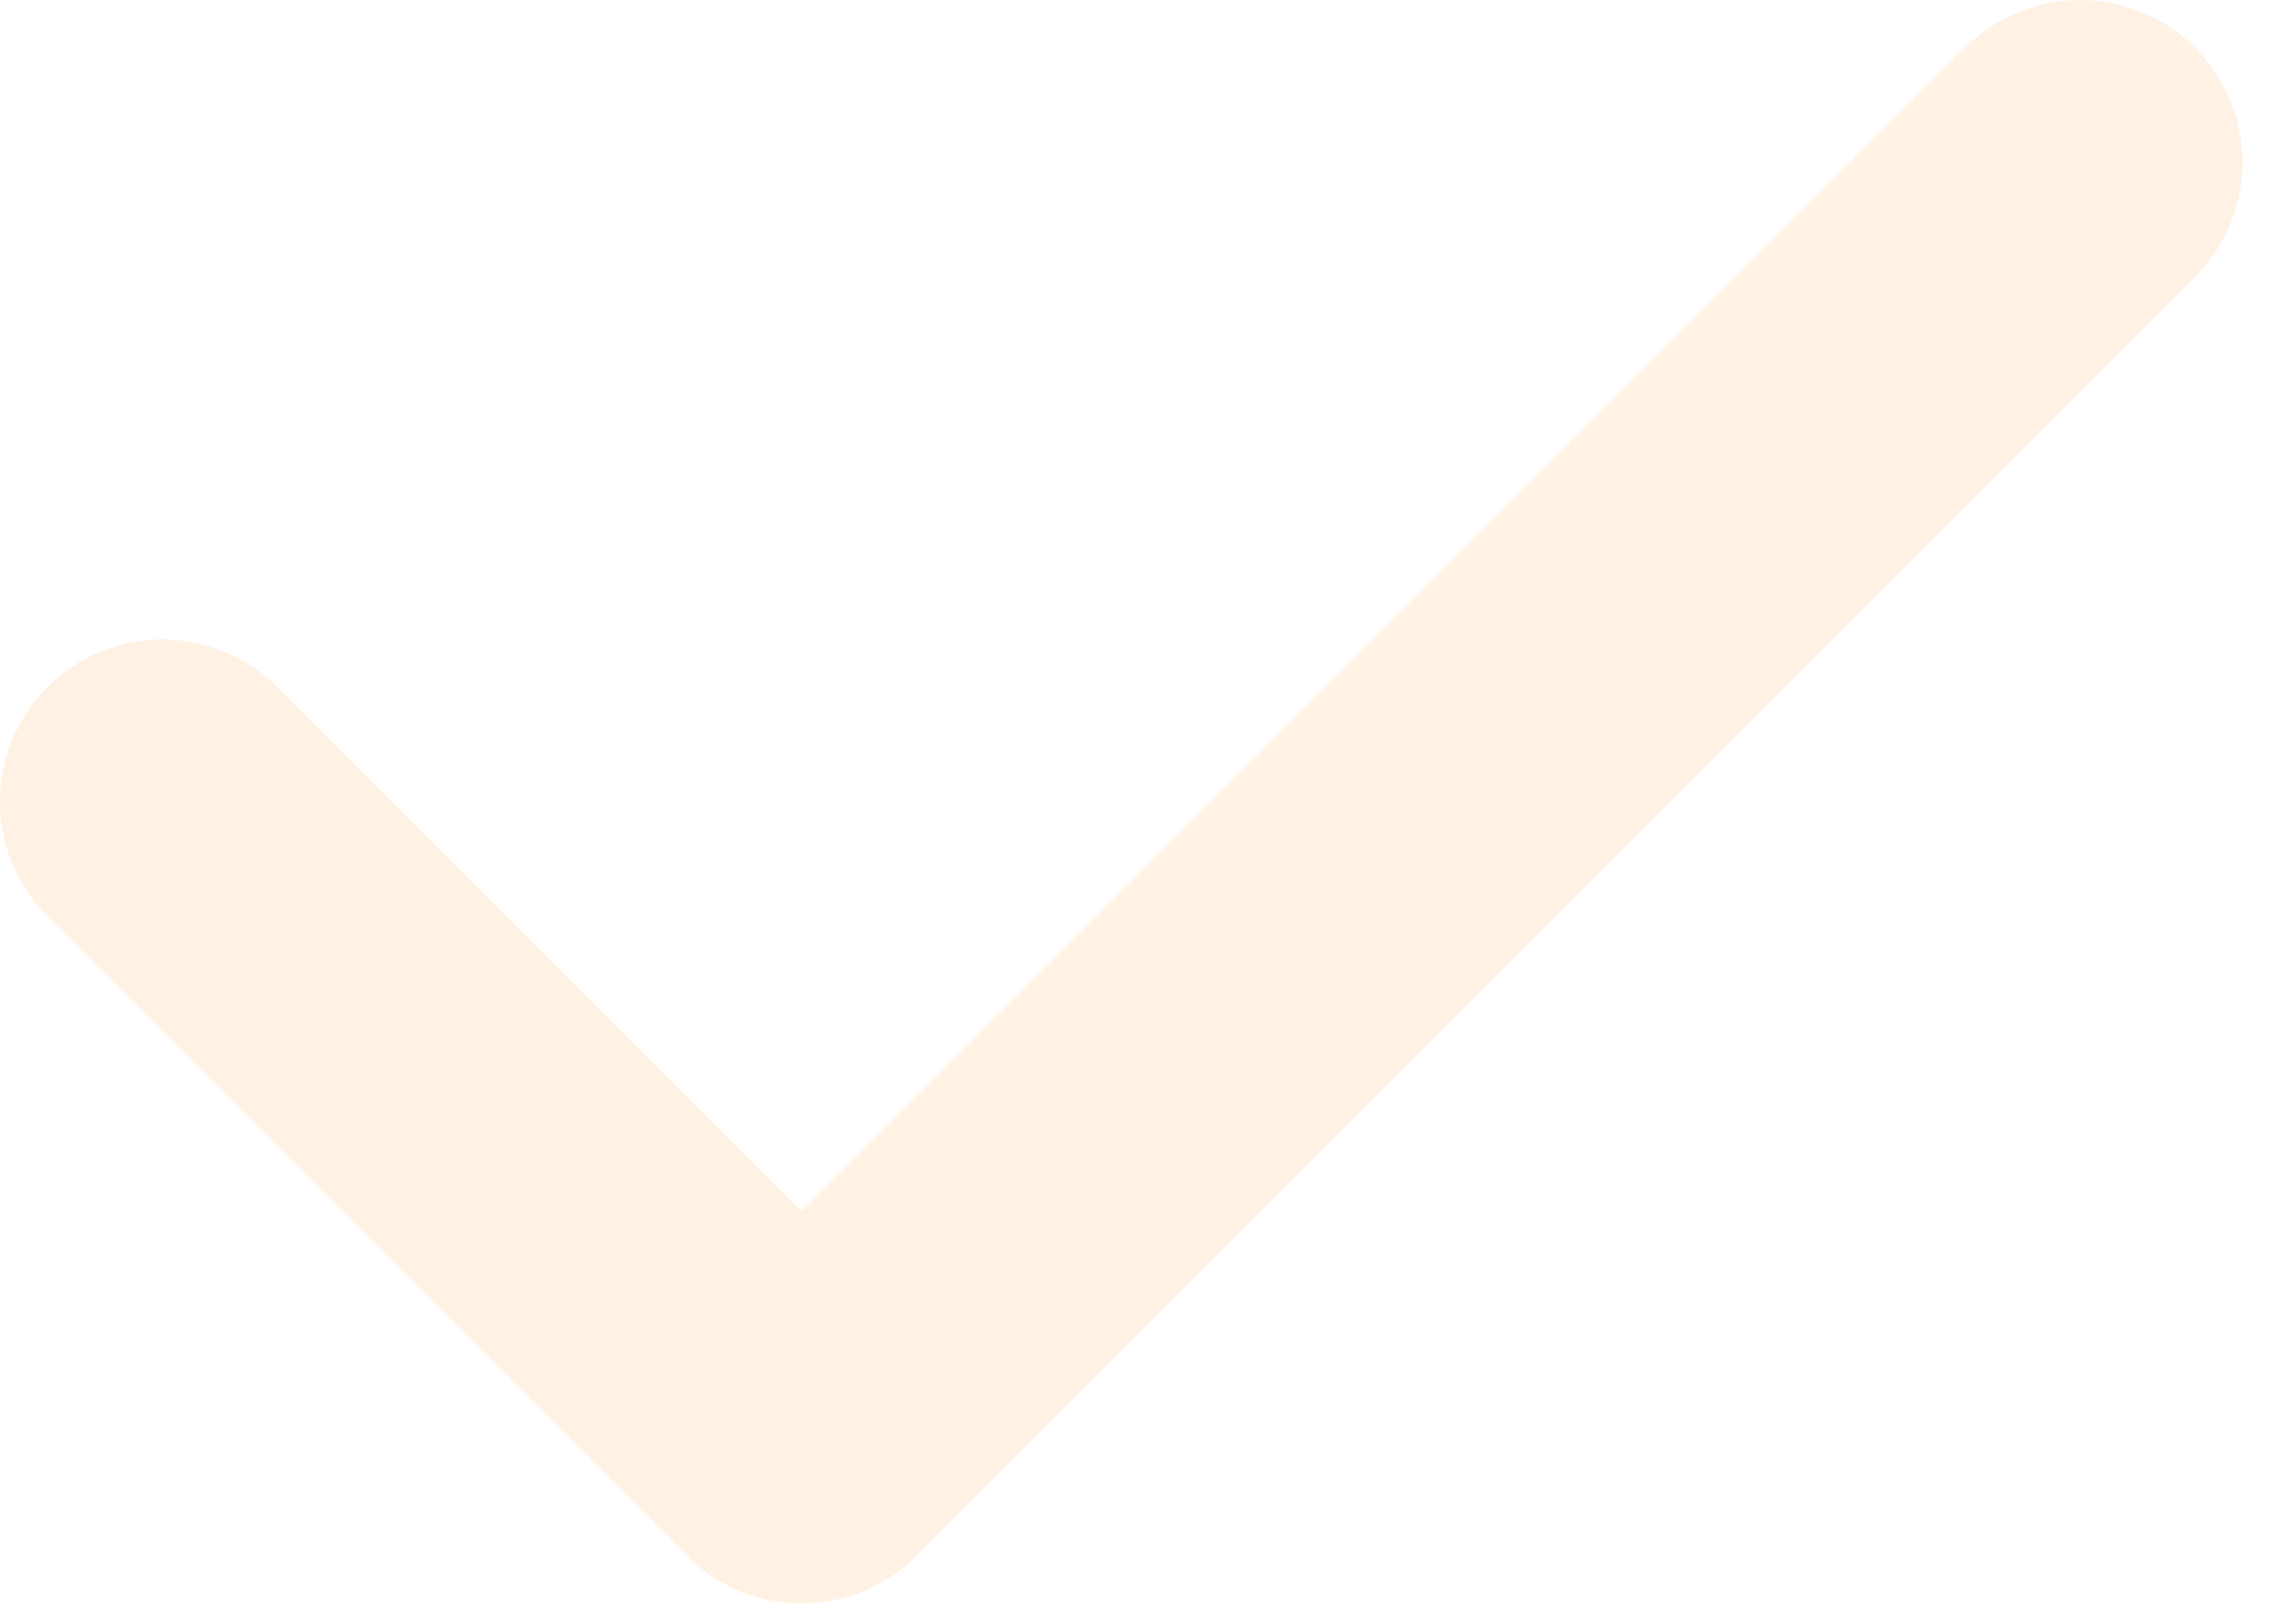
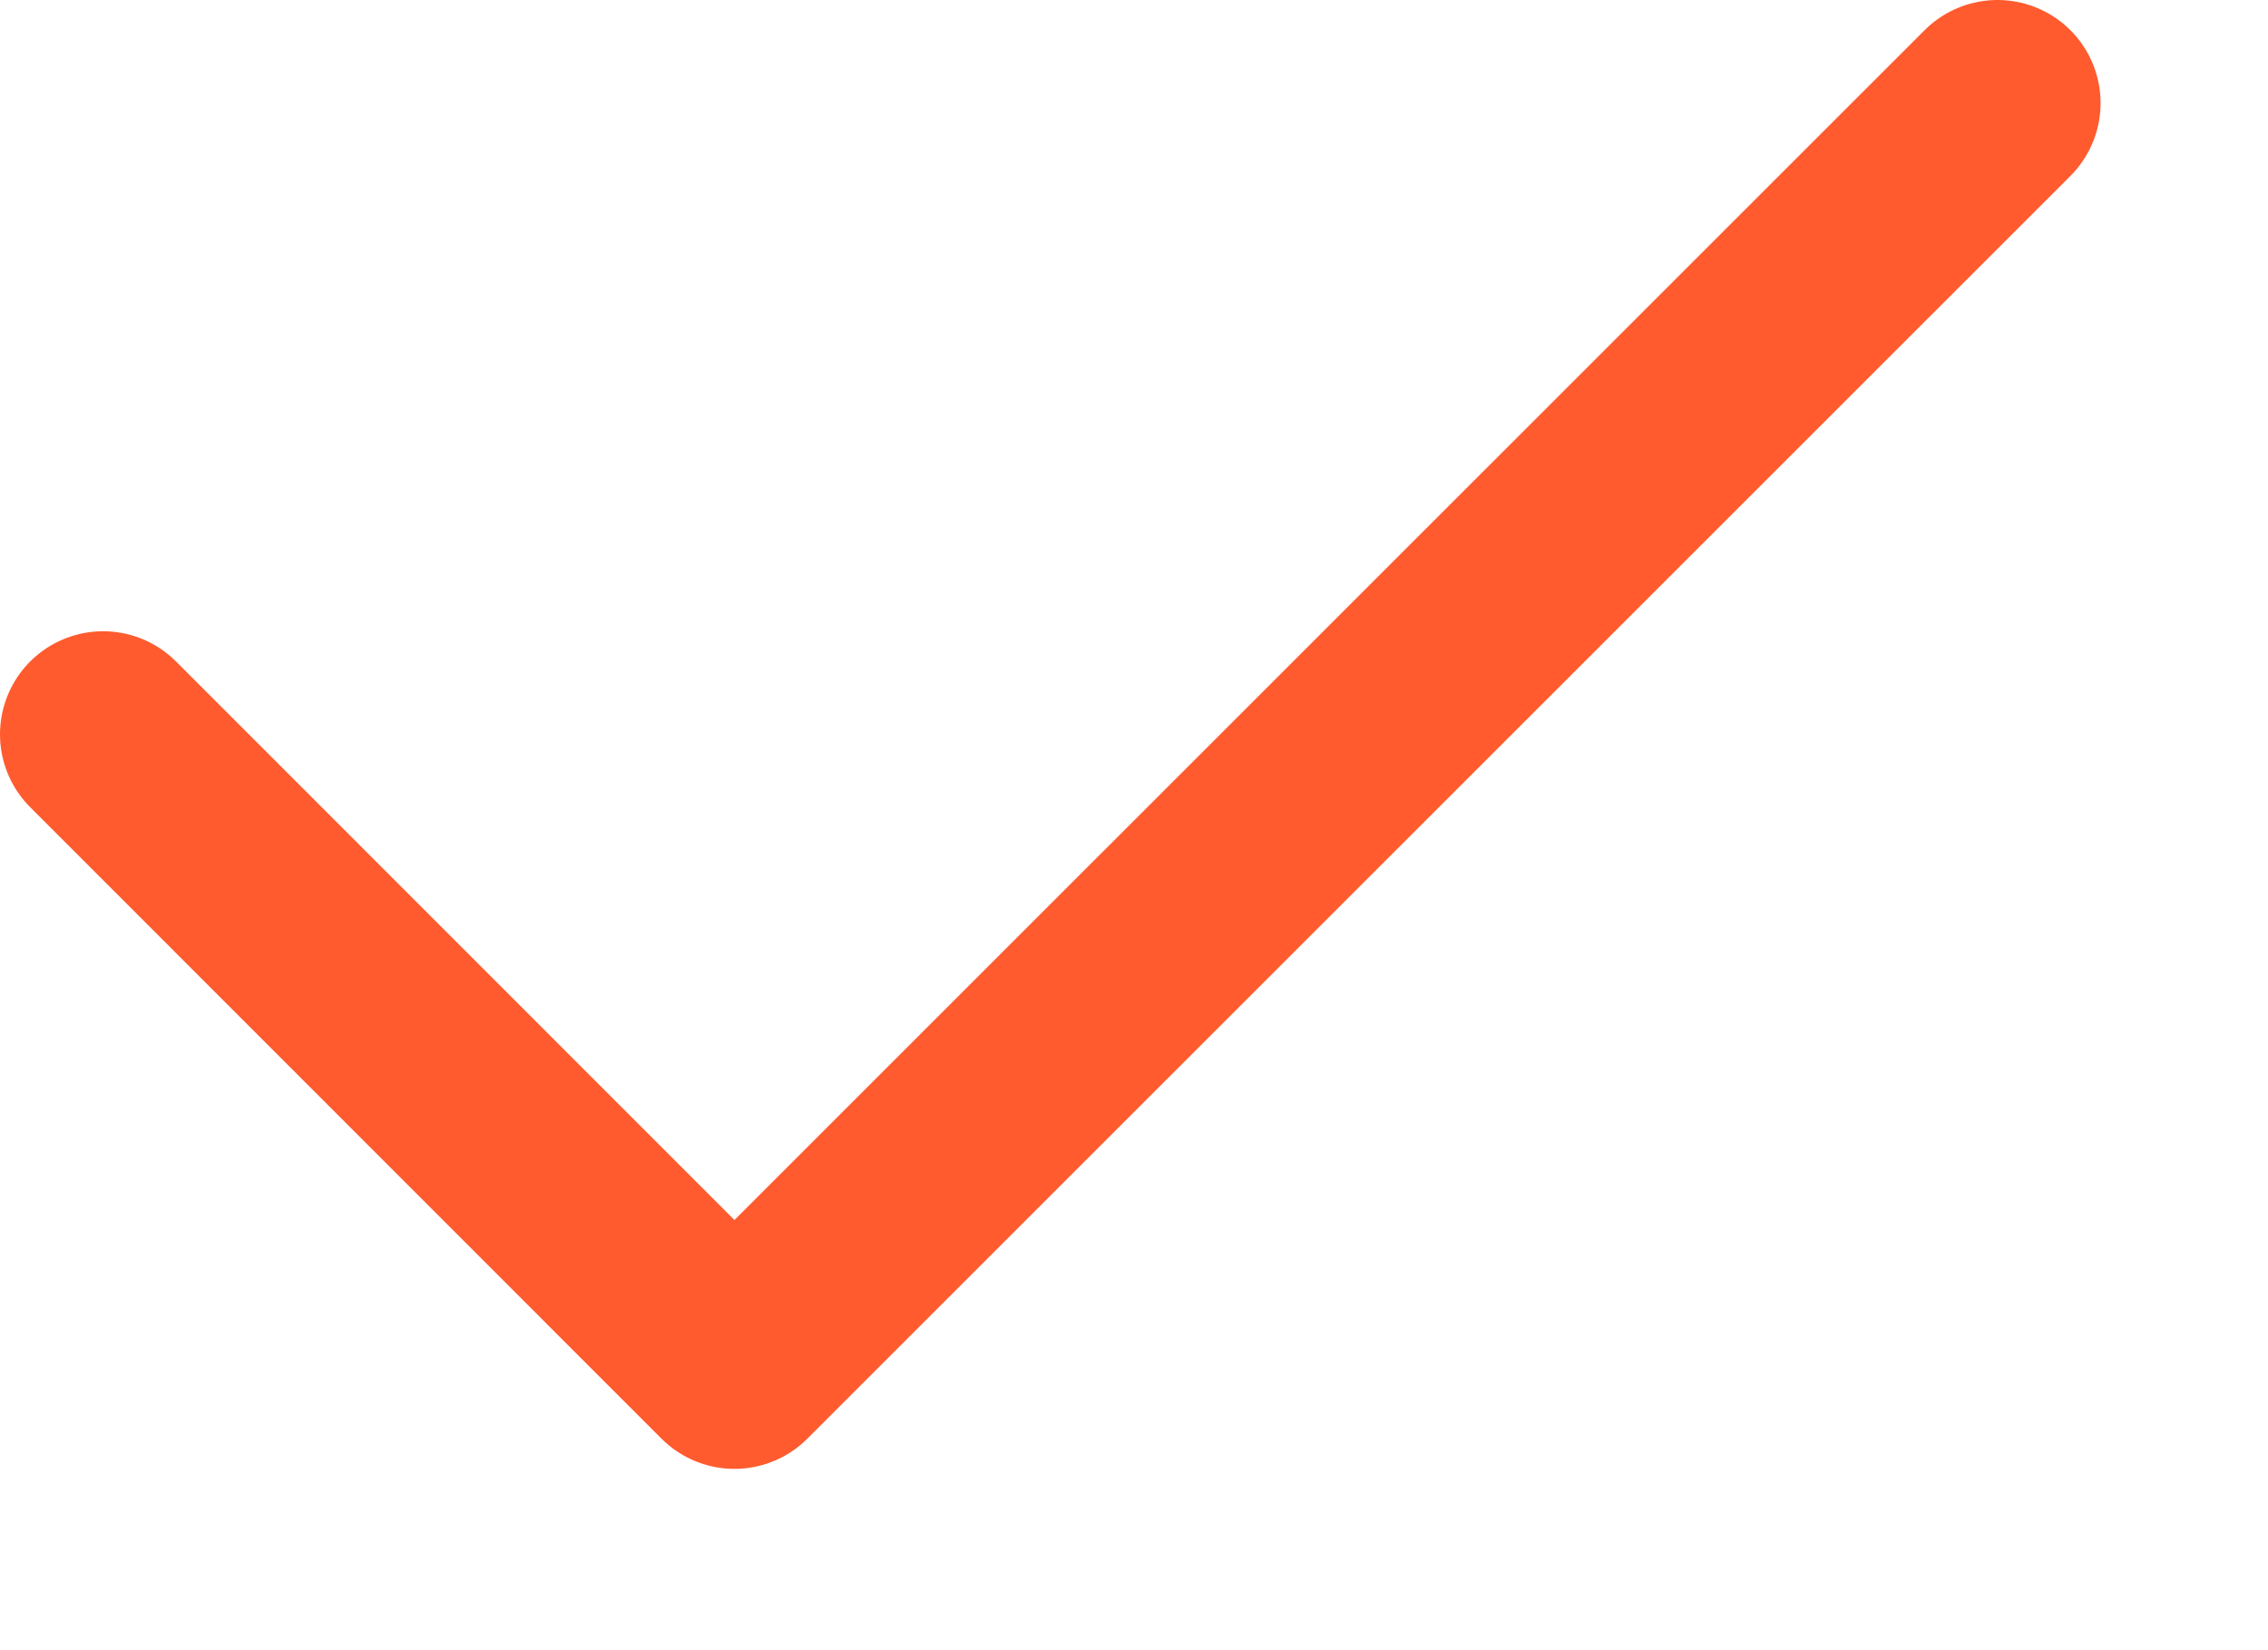
- <svg xmlns="http://www.w3.org/2000/svg" width="14" height="10" viewBox="0 0 14 10" fill="none">
-   <path d="M12.812 1L4.938 8.875L1 4.938" stroke="#FFF2E5" stroke-width="2" stroke-linecap="round" stroke-linejoin="round" />
+ <svg xmlns="http://www.w3.org/2000/svg" width="11" height="8" viewBox="0 0 11 8" fill="none">
+   <path d="M9.688 0.5L3.562 6.625L0.5 3.562" stroke="#FF5B2E" stroke-linecap="round" stroke-linejoin="round" />
</svg>
